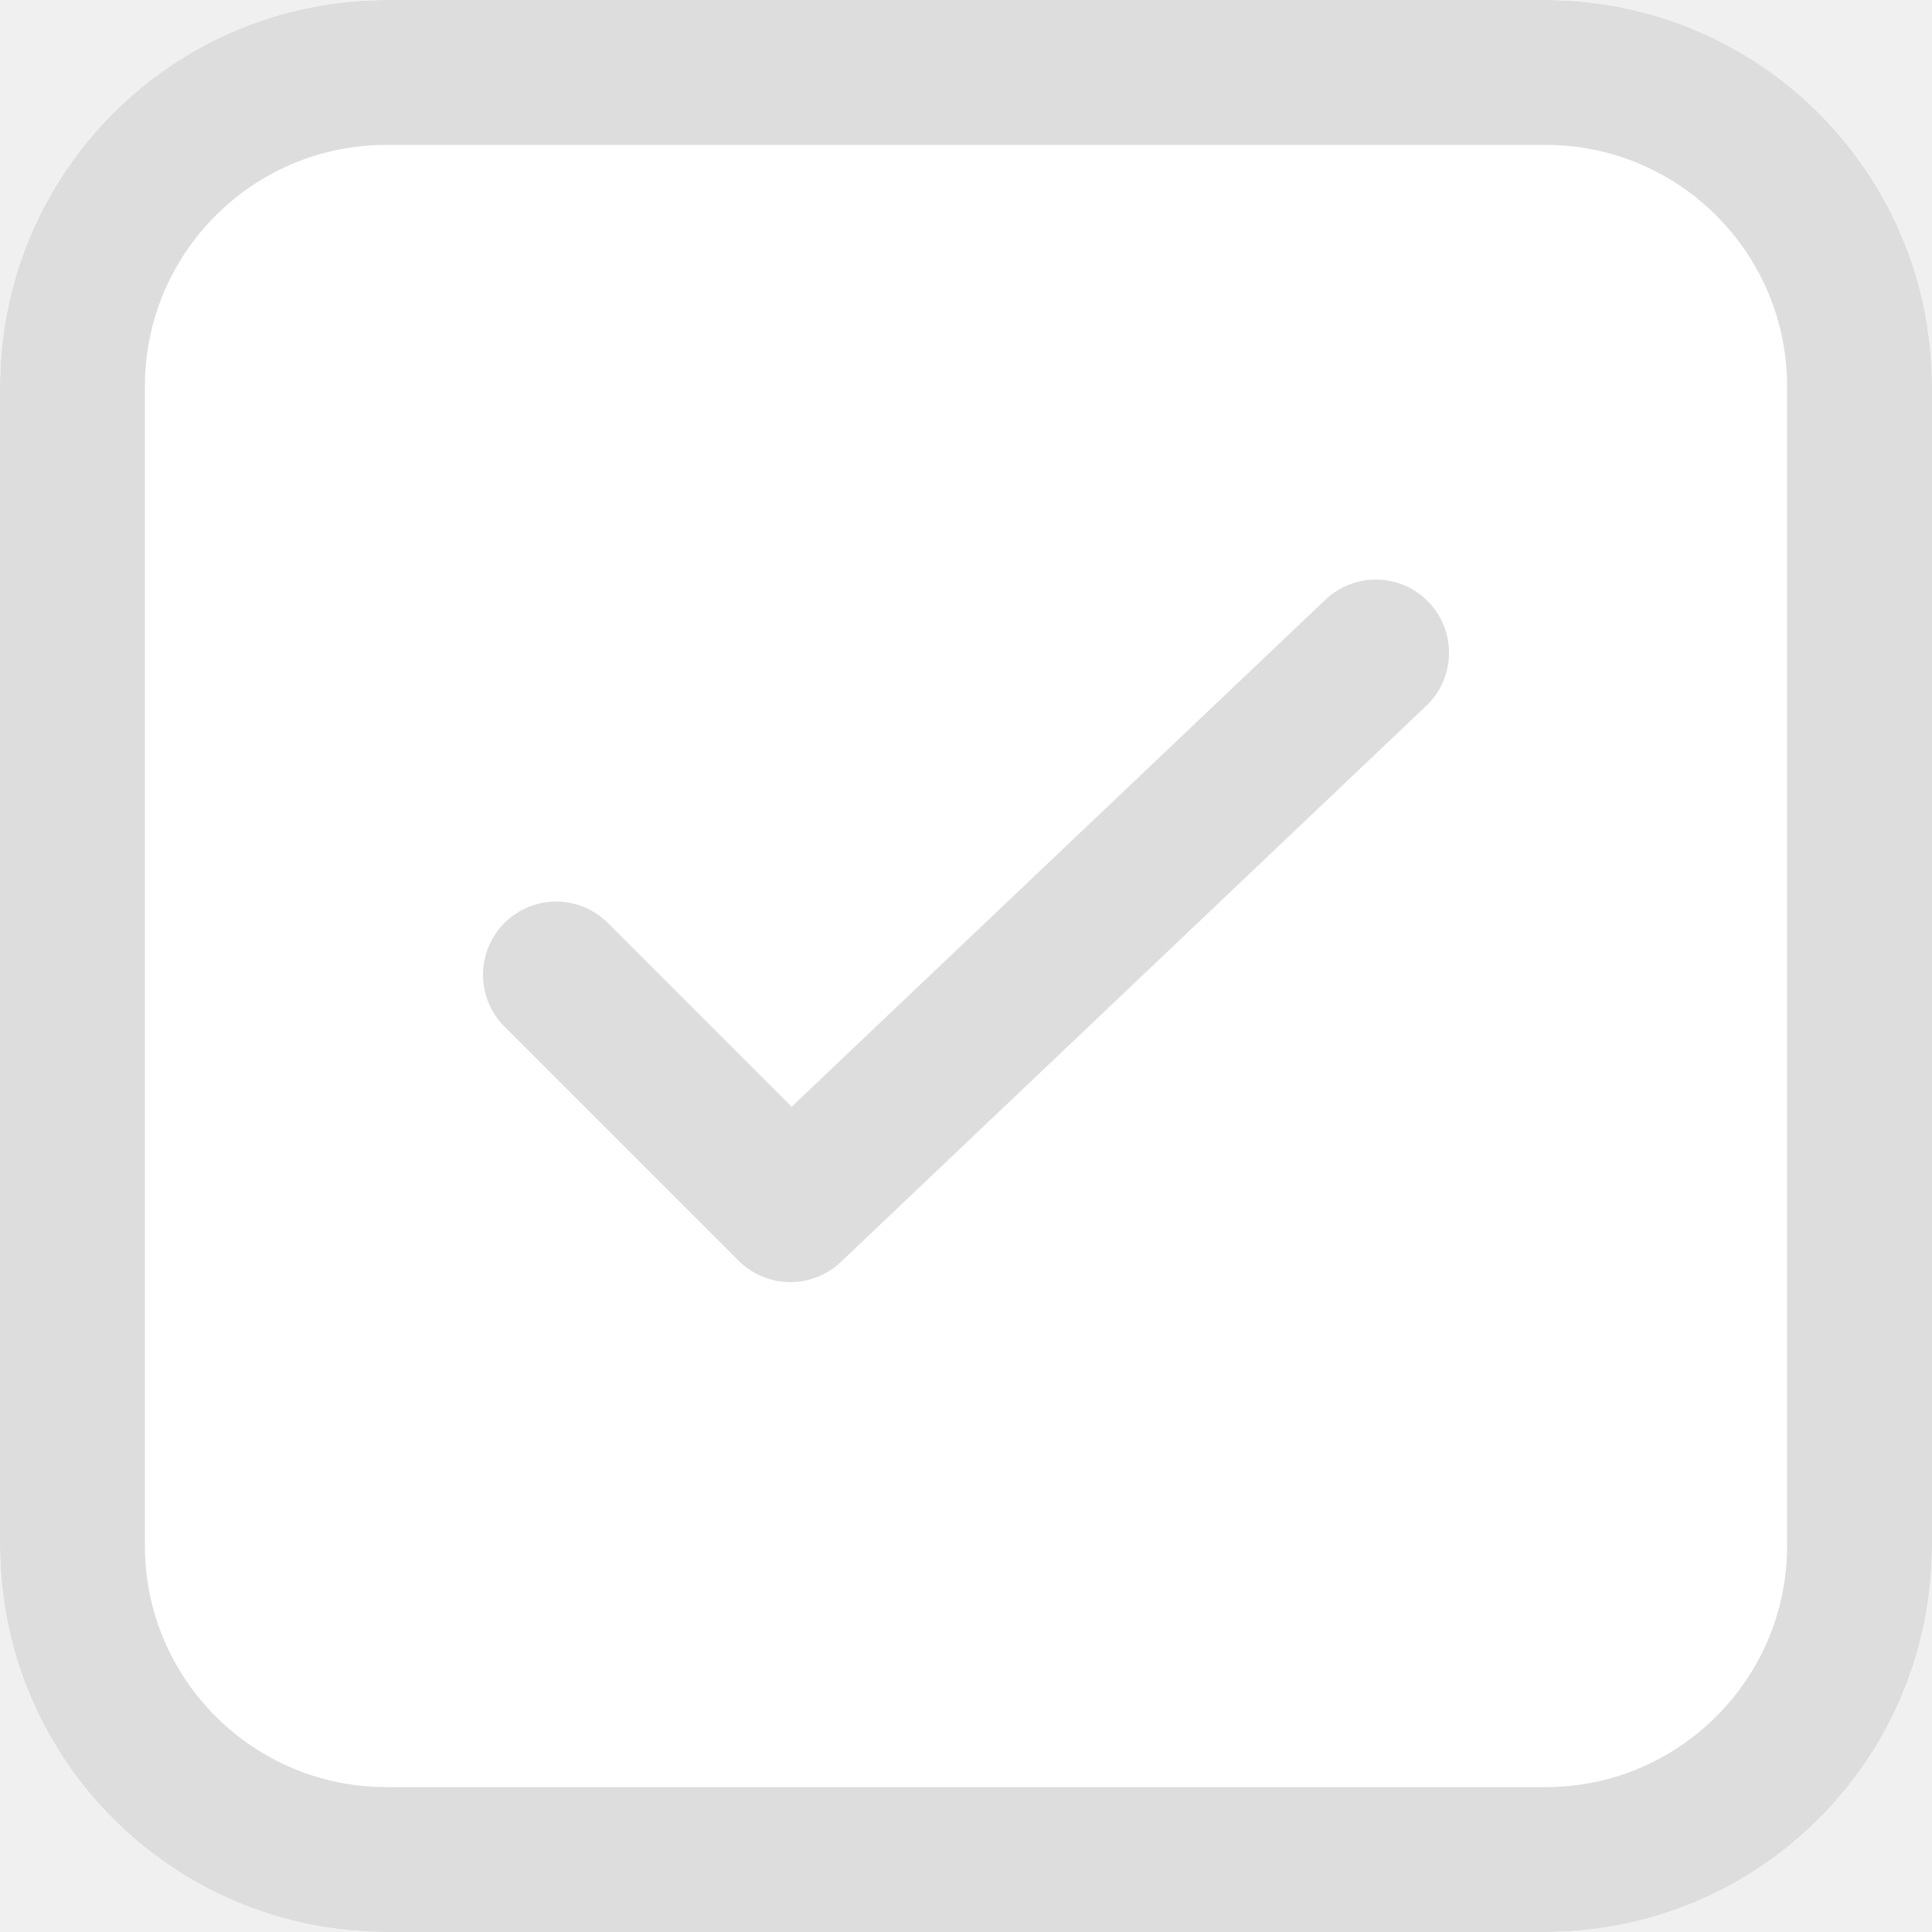
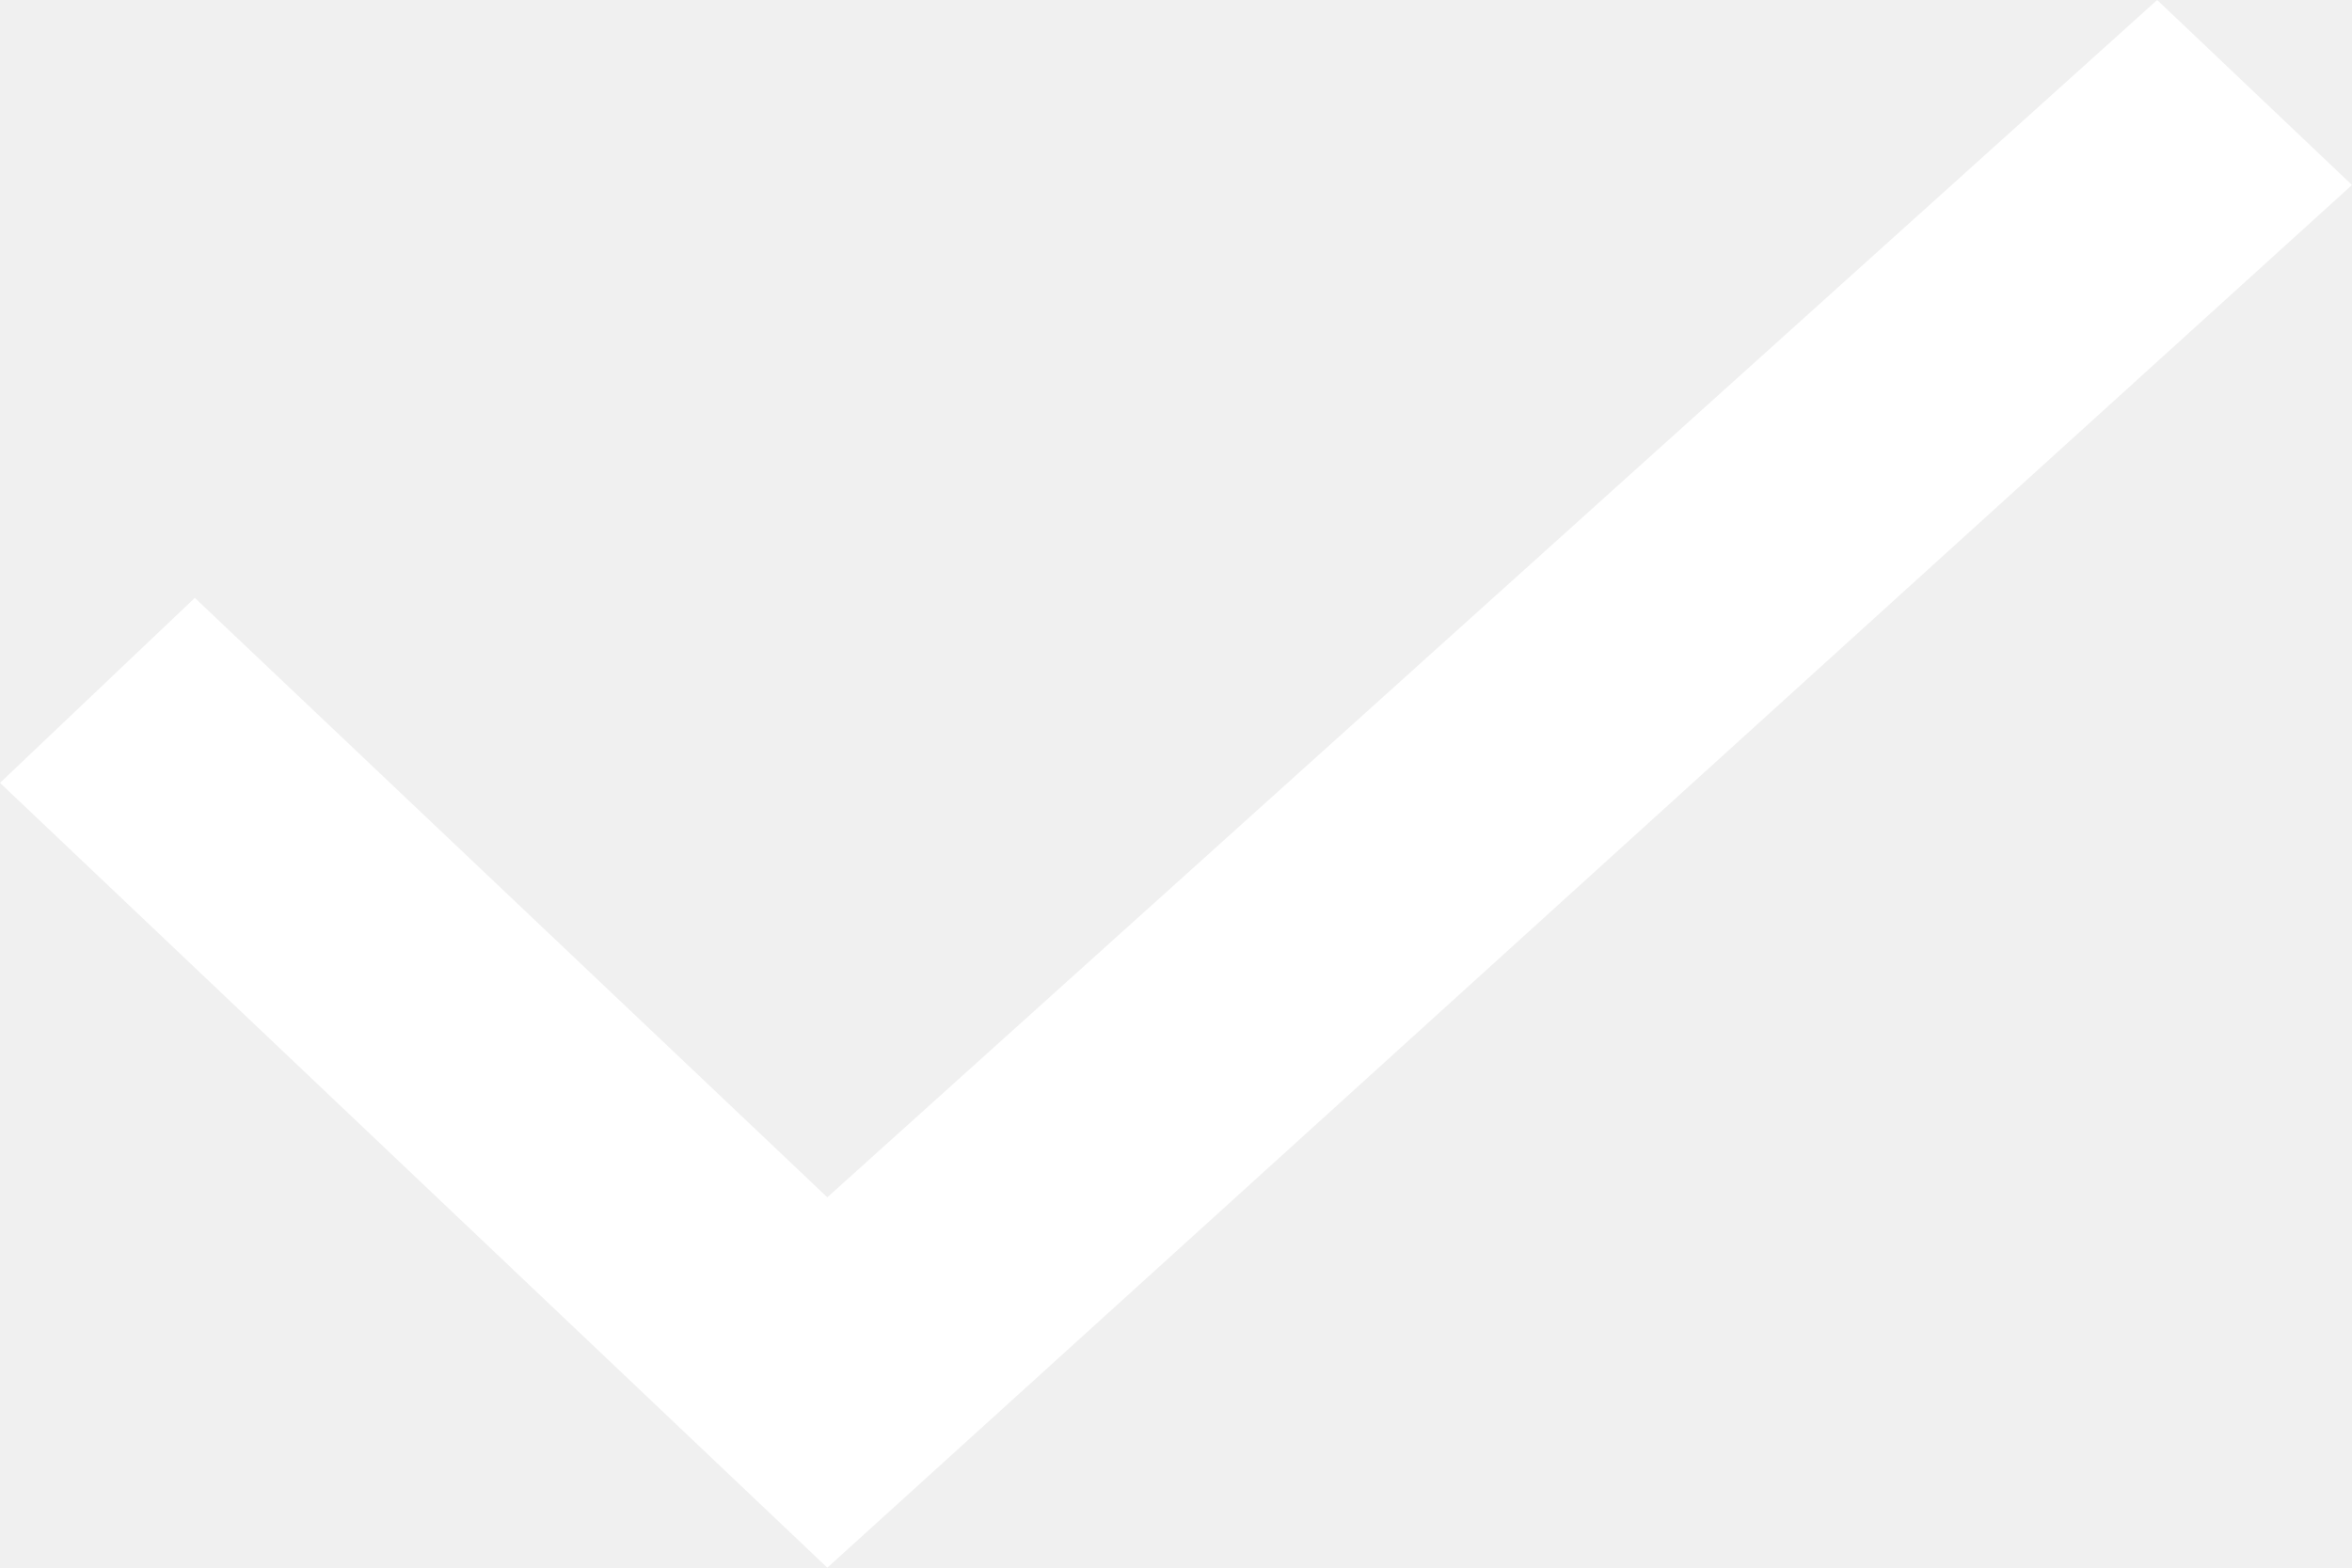
- <svg xmlns="http://www.w3.org/2000/svg" width="20" height="20" viewBox="0 0 20 20" fill="none">
-   <mask id="mask0" mask-type="alpha" maskUnits="userSpaceOnUse" x="0" y="0" width="20" height="20">
-     <rect width="20" height="20" rx="4" fill="white" />
-   </mask>
-   <g mask="url(#mask0)">
-     <rect width="20" height="20" fill="white" />
-     <rect x="0.75" y="0.75" width="18.5" height="18.5" rx="3.25" stroke="#DDDDDD" stroke-width="1.5" />
-   </g>
-   <path fill-rule="evenodd" clip-rule="evenodd" d="M14.792 6.236C15.08 6.539 15.068 7.019 14.764 7.307L8.704 13.064C8.406 13.347 7.937 13.341 7.646 13.051L5.222 10.627C4.926 10.331 4.926 9.851 5.222 9.555C5.518 9.259 5.997 9.259 6.293 9.555L8.195 11.457L13.721 6.208C14.024 5.92 14.504 5.932 14.792 6.236Z" fill="#DDDDDD" />
+ <svg xmlns="http://www.w3.org/2000/svg" width="12" height="8" viewBox="0 0 12 8">
+   <defs>
+     <style>.a{fill:#fff;}</style>
+   </defs>
+   <path class="a" d="M14.5,9.534,6.721,16.59,2.5,12.585l.994-.944L6.721,14.7,13.506,8.59Z" transform="translate(-2.5 -8.59)" />
</svg>
